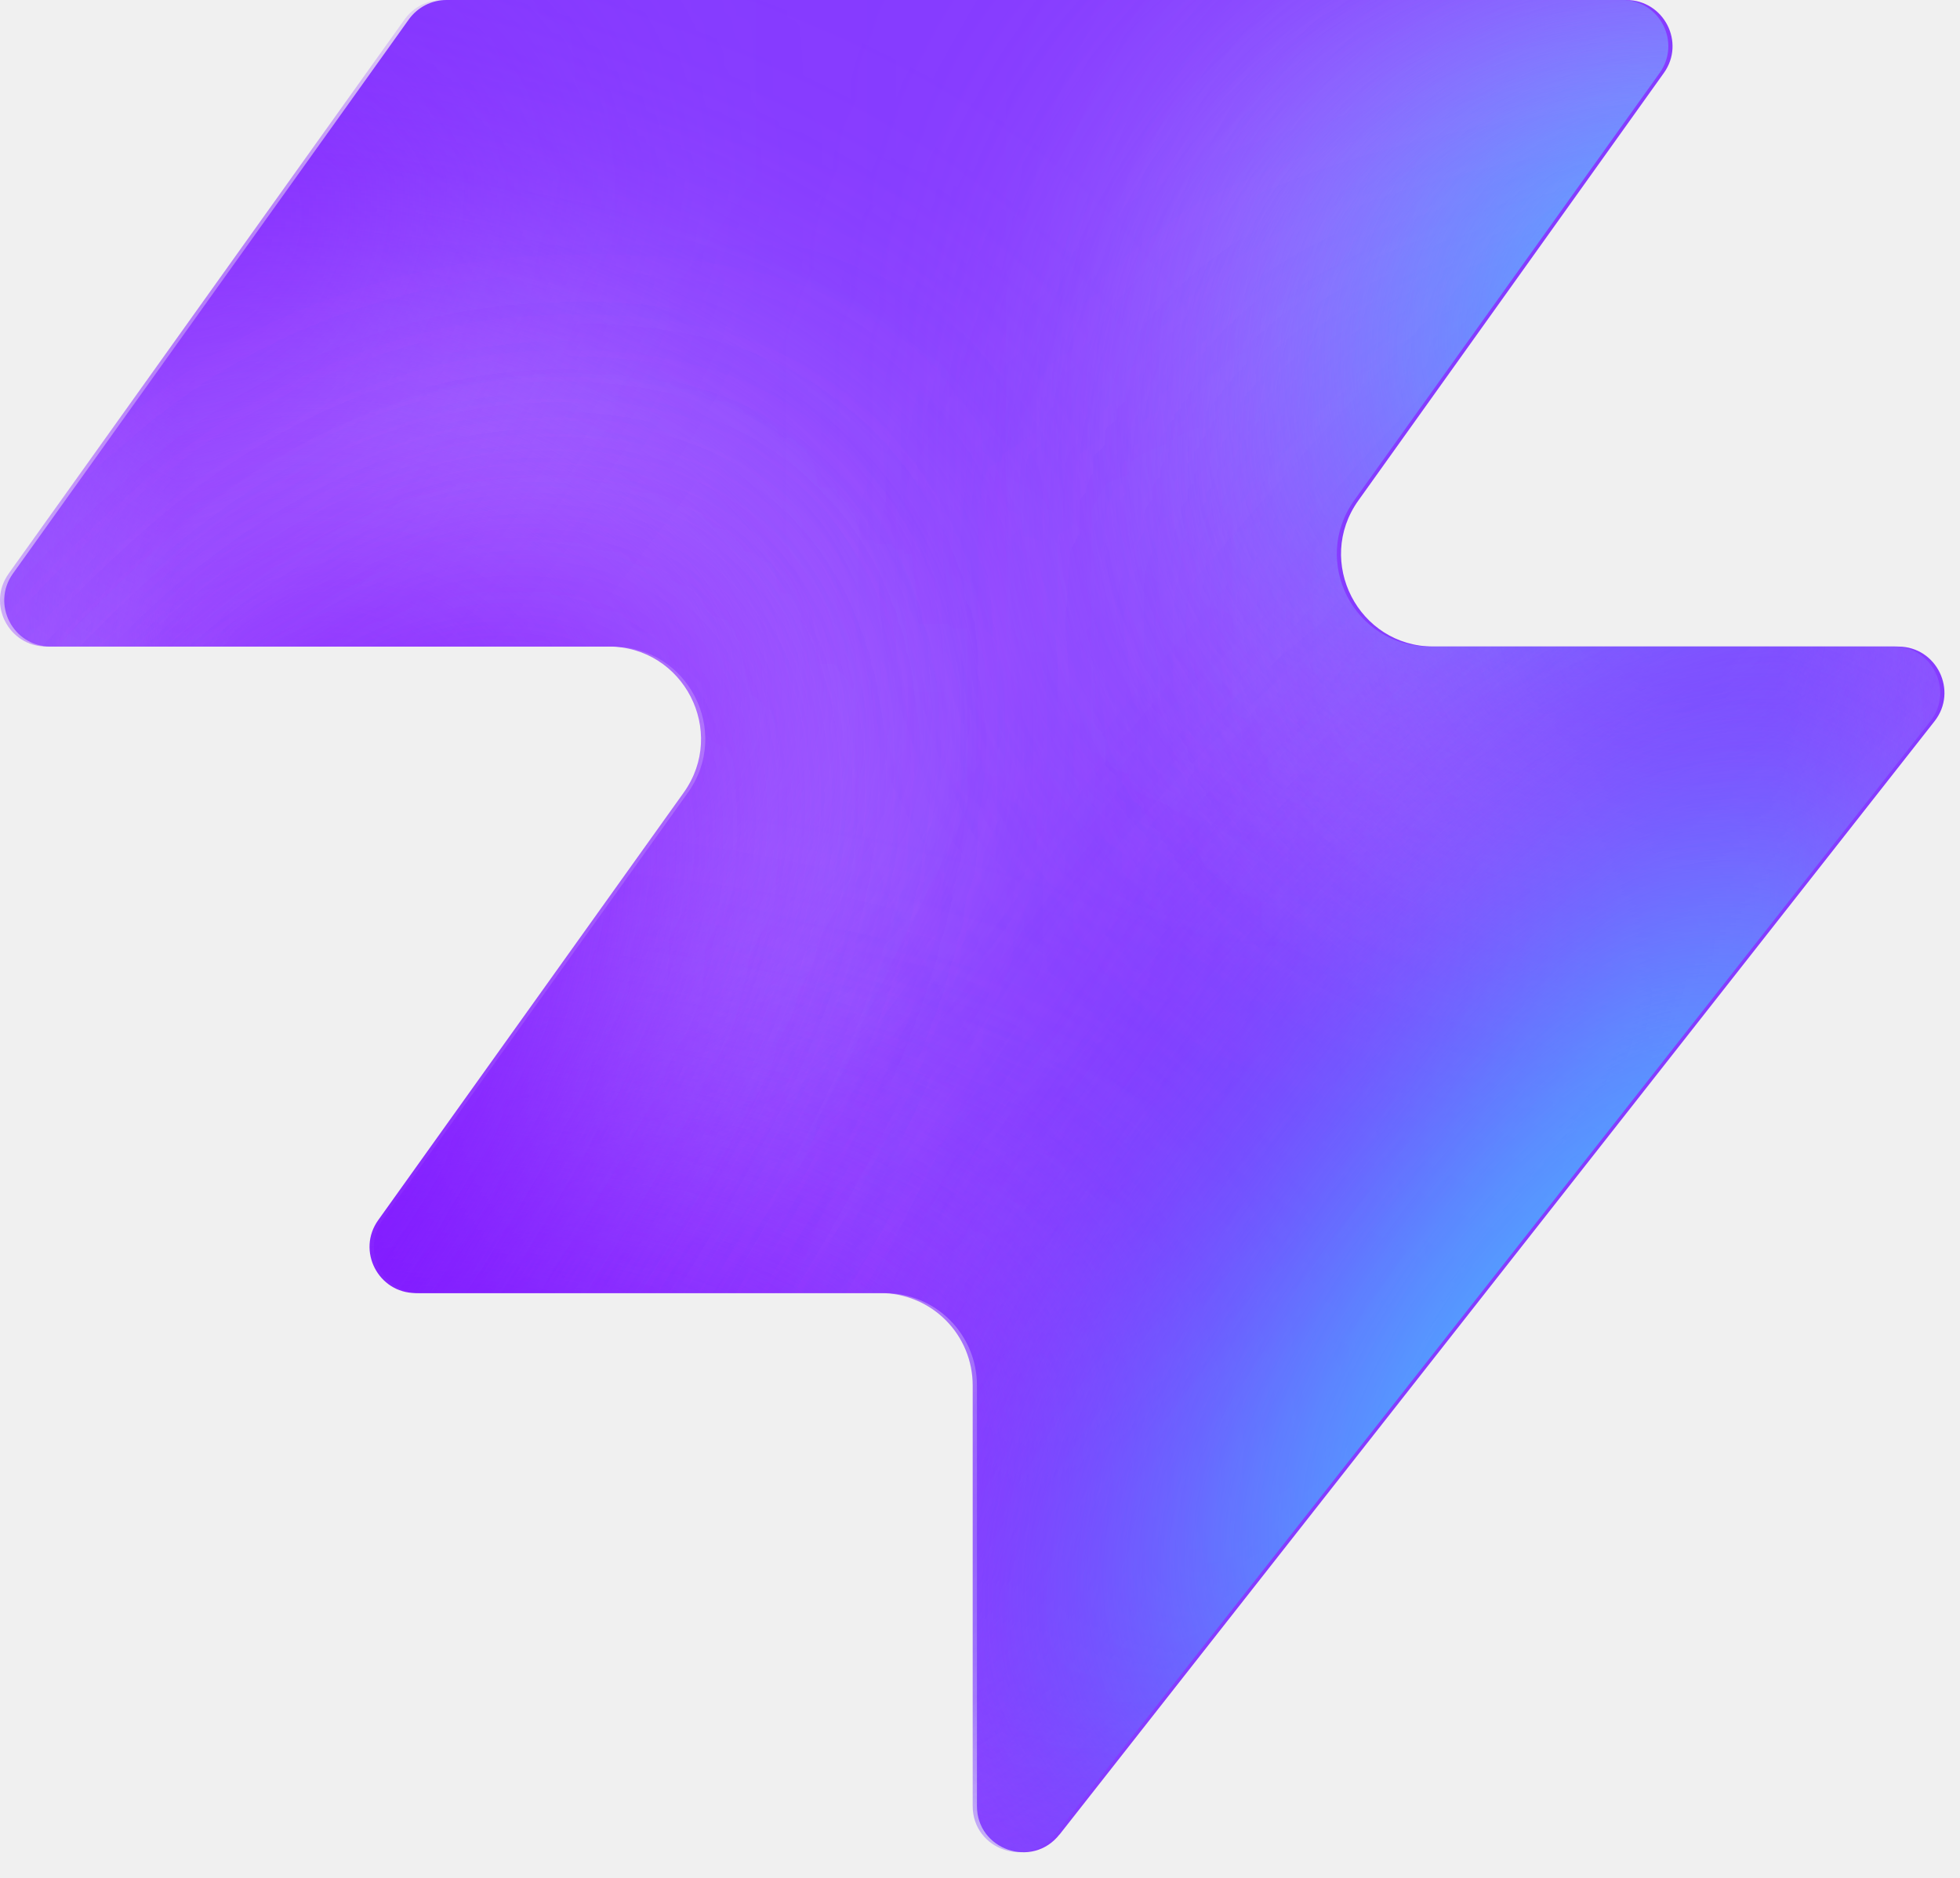
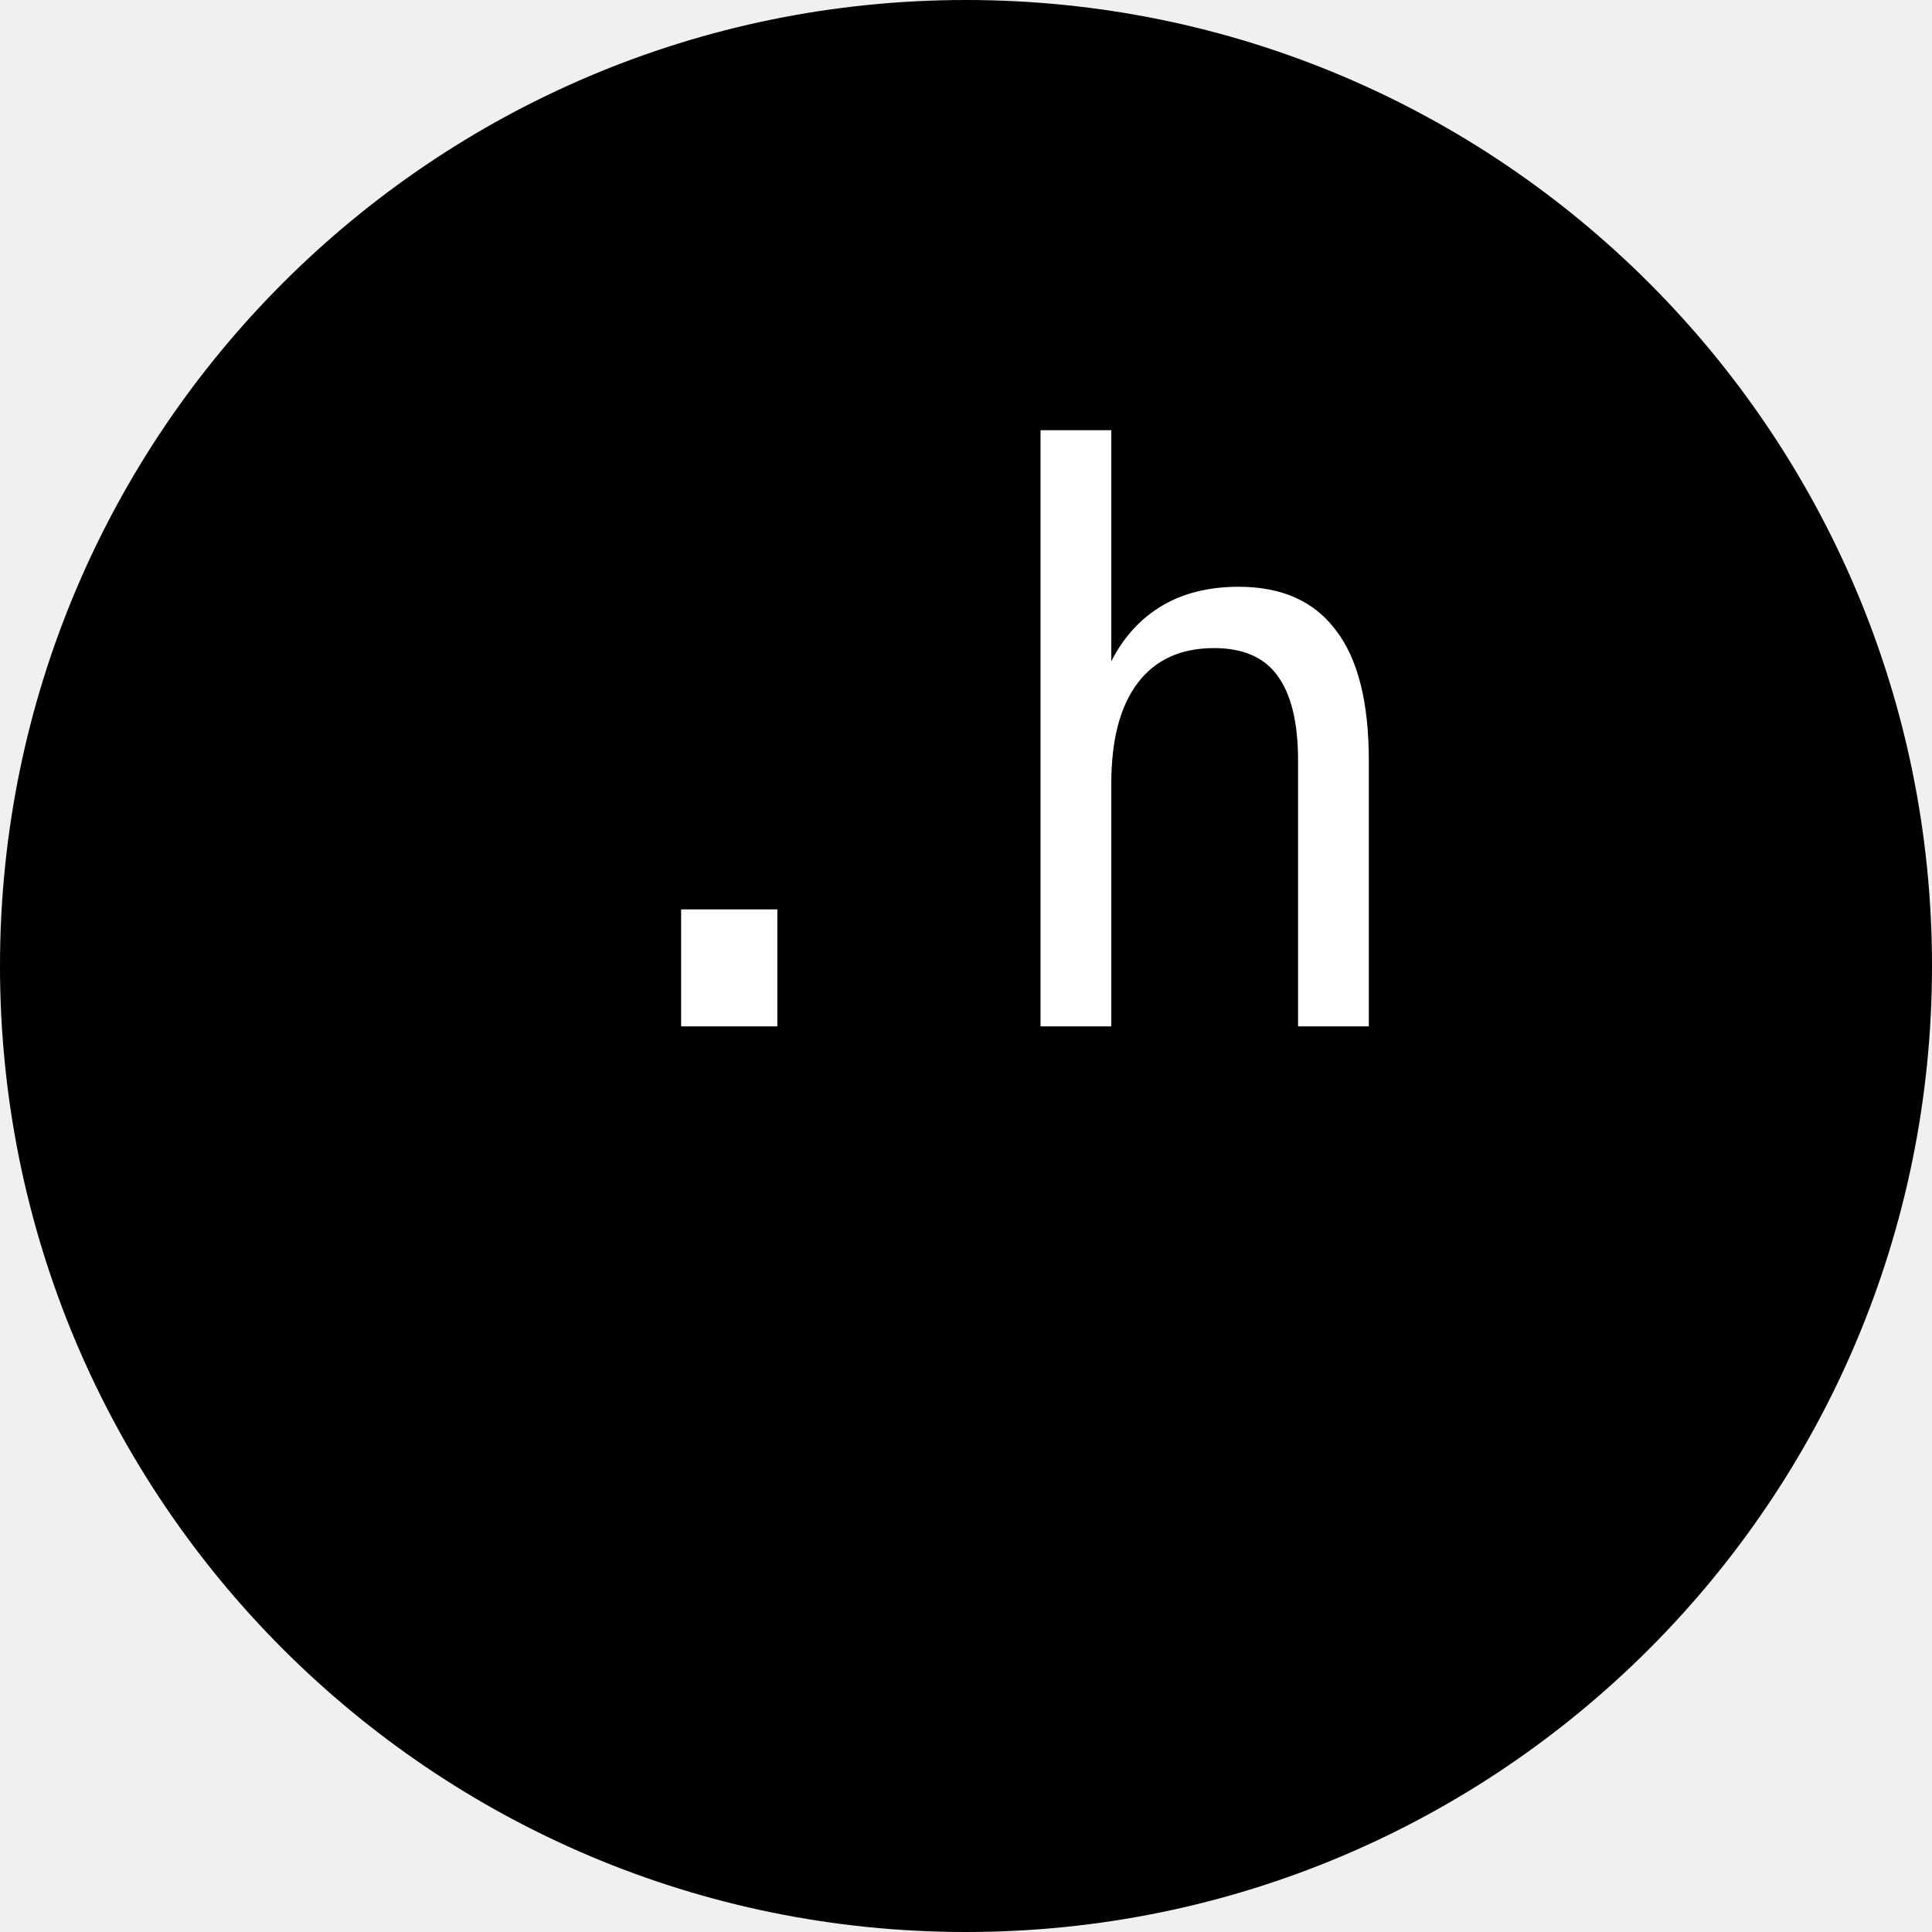
- <svg xmlns="http://www.w3.org/2000/svg" width="48" height="46" fill="none" viewBox="0 0 48 46">
-   <path fill="#863bff" d="M25.946 44.938c-.664.845-2.021.375-2.021-.698V33.937a2.26 2.26 0 0 0-2.262-2.262H10.287c-.92 0-1.456-1.04-.92-1.788l7.48-10.471c1.07-1.497 0-3.578-1.842-3.578H1.237c-.92 0-1.456-1.04-.92-1.788L10.013.474c.214-.297.556-.474.92-.474h28.894c.92 0 1.456 1.04.92 1.788l-7.48 10.471c-1.07 1.498 0 3.579 1.842 3.579h11.377c.943 0 1.473 1.088.89 1.83L25.947 44.94z" style="fill:#863bff;fill:color(display-p3 .525 .23 1);fill-opacity:1" />
-   <mask id="a" width="48" height="46" x="0" y="0" maskUnits="userSpaceOnUse" style="mask-type:alpha">
-     <path fill="#000" d="M25.842 44.938c-.664.844-2.021.375-2.021-.698V33.937a2.26 2.26 0 0 0-2.262-2.262H10.183c-.92 0-1.456-1.04-.92-1.788l7.48-10.471c1.07-1.498 0-3.579-1.842-3.579H1.133c-.92 0-1.456-1.04-.92-1.787L9.91.473c.214-.297.556-.474.92-.474h28.894c.92 0 1.456 1.04.92 1.788l-7.48 10.471c-1.07 1.498 0 3.578 1.842 3.578h11.377c.943 0 1.473 1.088.89 1.832L25.843 44.94z" style="fill:#000;fill-opacity:1" />
-   </mask>
-   <g mask="url(#a)">
-     <g filter="url(#b)">
-       <ellipse cx="5.508" cy="14.704" fill="#ede6ff" rx="5.508" ry="14.704" style="fill:#ede6ff;fill:color(display-p3 .927 .903 1);fill-opacity:1" transform="matrix(.00324 1 1 -.00324 -4.47 31.516)" />
-     </g>
-     <g filter="url(#c)">
-       <ellipse cx="10.399" cy="29.851" fill="#ede6ff" rx="10.399" ry="29.851" style="fill:#ede6ff;fill:color(display-p3 .927 .903 1);fill-opacity:1" transform="matrix(.00324 1 1 -.00324 -39.328 7.883)" />
-     </g>
-     <g filter="url(#d)">
-       <ellipse cx="5.508" cy="30.487" fill="#7e14ff" rx="5.508" ry="30.487" style="fill:#7e14ff;fill:color(display-p3 .492 .077 1);fill-opacity:1" transform="rotate(89.814 -25.913 -14.639)scale(1 -1)" />
-     </g>
-     <g filter="url(#e)">
-       <ellipse cx="5.508" cy="30.599" fill="#7e14ff" rx="5.508" ry="30.599" style="fill:#7e14ff;fill:color(display-p3 .492 .077 1);fill-opacity:1" transform="rotate(89.814 -32.644 -3.334)scale(1 -1)" />
-     </g>
-     <g filter="url(#f)">
-       <ellipse cx="5.508" cy="30.599" fill="#7e14ff" rx="5.508" ry="30.599" style="fill:#7e14ff;fill:color(display-p3 .492 .077 1);fill-opacity:1" transform="matrix(.00324 1 1 -.00324 -34.34 30.47)" />
-     </g>
-     <g filter="url(#g)">
-       <ellipse cx="14.072" cy="22.078" fill="#ede6ff" rx="14.072" ry="22.078" style="fill:#ede6ff;fill:color(display-p3 .927 .903 1);fill-opacity:1" transform="rotate(93.35 24.506 48.493)scale(-1 1)" />
-     </g>
-     <g filter="url(#h)">
-       <ellipse cx="3.47" cy="21.501" fill="#7e14ff" rx="3.47" ry="21.501" style="fill:#7e14ff;fill:color(display-p3 .492 .077 1);fill-opacity:1" transform="rotate(89.009 28.708 47.59)scale(-1 1)" />
-     </g>
-     <g filter="url(#i)">
-       <ellipse cx="3.47" cy="21.501" fill="#7e14ff" rx="3.47" ry="21.501" style="fill:#7e14ff;fill:color(display-p3 .492 .077 1);fill-opacity:1" transform="rotate(89.009 28.708 47.59)scale(-1 1)" />
-     </g>
-     <g filter="url(#j)">
-       <ellipse cx=".387" cy="8.972" fill="#7e14ff" rx="4.407" ry="29.108" style="fill:#7e14ff;fill:color(display-p3 .492 .077 1);fill-opacity:1" transform="rotate(39.51 .387 8.972)" />
-     </g>
-     <g filter="url(#k)">
-       <ellipse cx="47.523" cy="-6.092" fill="#7e14ff" rx="4.407" ry="29.108" style="fill:#7e14ff;fill:color(display-p3 .492 .077 1);fill-opacity:1" transform="rotate(37.892 47.523 -6.092)" />
-     </g>
-     <g filter="url(#l)">
-       <ellipse cx="41.412" cy="6.333" fill="#47bfff" rx="5.971" ry="9.665" style="fill:#47bfff;fill:color(display-p3 .28 .748 1);fill-opacity:1" transform="rotate(37.892 41.412 6.333)" />
-     </g>
-     <g filter="url(#m)">
-       <ellipse cx="-1.879" cy="38.332" fill="#7e14ff" rx="4.407" ry="29.108" style="fill:#7e14ff;fill:color(display-p3 .492 .077 1);fill-opacity:1" transform="rotate(37.892 -1.88 38.332)" />
-     </g>
-     <g filter="url(#n)">
-       <ellipse cx="-1.879" cy="38.332" fill="#7e14ff" rx="4.407" ry="29.108" style="fill:#7e14ff;fill:color(display-p3 .492 .077 1);fill-opacity:1" transform="rotate(37.892 -1.88 38.332)" />
-     </g>
-     <g filter="url(#o)">
-       <ellipse cx="35.651" cy="29.907" fill="#7e14ff" rx="4.407" ry="29.108" style="fill:#7e14ff;fill:color(display-p3 .492 .077 1);fill-opacity:1" transform="rotate(37.892 35.651 29.907)" />
-     </g>
-     <g filter="url(#p)">
-       <ellipse cx="38.418" cy="32.4" fill="#47bfff" rx="5.971" ry="15.297" style="fill:#47bfff;fill:color(display-p3 .28 .748 1);fill-opacity:1" transform="rotate(37.892 38.418 32.4)" />
-     </g>
-   </g>
-   <defs>
-     <filter id="b" width="60.045" height="41.654" x="-19.77" y="16.149" color-interpolation-filters="sRGB" filterUnits="userSpaceOnUse">
-       <feFlood flood-opacity="0" result="BackgroundImageFix" />
-       <feBlend in="SourceGraphic" in2="BackgroundImageFix" result="shape" />
-       <feGaussianBlur result="effect1_foregroundBlur_2002_17158" stdDeviation="7.659" />
-     </filter>
-     <filter id="c" width="90.34" height="51.437" x="-54.613" y="-7.533" color-interpolation-filters="sRGB" filterUnits="userSpaceOnUse">
-       <feFlood flood-opacity="0" result="BackgroundImageFix" />
-       <feBlend in="SourceGraphic" in2="BackgroundImageFix" result="shape" />
-       <feGaussianBlur result="effect1_foregroundBlur_2002_17158" stdDeviation="7.659" />
-     </filter>
-     <filter id="d" width="79.355" height="29.4" x="-49.64" y="2.03" color-interpolation-filters="sRGB" filterUnits="userSpaceOnUse">
-       <feFlood flood-opacity="0" result="BackgroundImageFix" />
-       <feBlend in="SourceGraphic" in2="BackgroundImageFix" result="shape" />
-       <feGaussianBlur result="effect1_foregroundBlur_2002_17158" stdDeviation="4.596" />
-     </filter>
-     <filter id="e" width="79.579" height="29.4" x="-45.045" y="20.029" color-interpolation-filters="sRGB" filterUnits="userSpaceOnUse">
-       <feFlood flood-opacity="0" result="BackgroundImageFix" />
-       <feBlend in="SourceGraphic" in2="BackgroundImageFix" result="shape" />
-       <feGaussianBlur result="effect1_foregroundBlur_2002_17158" stdDeviation="4.596" />
-     </filter>
-     <filter id="f" width="79.579" height="29.4" x="-43.513" y="21.178" color-interpolation-filters="sRGB" filterUnits="userSpaceOnUse">
-       <feFlood flood-opacity="0" result="BackgroundImageFix" />
-       <feBlend in="SourceGraphic" in2="BackgroundImageFix" result="shape" />
-       <feGaussianBlur result="effect1_foregroundBlur_2002_17158" stdDeviation="4.596" />
-     </filter>
-     <filter id="g" width="74.749" height="58.852" x="15.756" y="-17.901" color-interpolation-filters="sRGB" filterUnits="userSpaceOnUse">
-       <feFlood flood-opacity="0" result="BackgroundImageFix" />
-       <feBlend in="SourceGraphic" in2="BackgroundImageFix" result="shape" />
-       <feGaussianBlur result="effect1_foregroundBlur_2002_17158" stdDeviation="7.659" />
-     </filter>
-     <filter id="h" width="61.377" height="25.362" x="23.548" y="2.284" color-interpolation-filters="sRGB" filterUnits="userSpaceOnUse">
-       <feFlood flood-opacity="0" result="BackgroundImageFix" />
-       <feBlend in="SourceGraphic" in2="BackgroundImageFix" result="shape" />
-       <feGaussianBlur result="effect1_foregroundBlur_2002_17158" stdDeviation="4.596" />
-     </filter>
-     <filter id="i" width="61.377" height="25.362" x="23.548" y="2.284" color-interpolation-filters="sRGB" filterUnits="userSpaceOnUse">
-       <feFlood flood-opacity="0" result="BackgroundImageFix" />
-       <feBlend in="SourceGraphic" in2="BackgroundImageFix" result="shape" />
-       <feGaussianBlur result="effect1_foregroundBlur_2002_17158" stdDeviation="4.596" />
-     </filter>
-     <filter id="j" width="56.045" height="63.649" x="-27.636" y="-22.853" color-interpolation-filters="sRGB" filterUnits="userSpaceOnUse">
-       <feFlood flood-opacity="0" result="BackgroundImageFix" />
-       <feBlend in="SourceGraphic" in2="BackgroundImageFix" result="shape" />
-       <feGaussianBlur result="effect1_foregroundBlur_2002_17158" stdDeviation="4.596" />
-     </filter>
-     <filter id="k" width="54.814" height="64.646" x="20.116" y="-38.415" color-interpolation-filters="sRGB" filterUnits="userSpaceOnUse">
-       <feFlood flood-opacity="0" result="BackgroundImageFix" />
-       <feBlend in="SourceGraphic" in2="BackgroundImageFix" result="shape" />
-       <feGaussianBlur result="effect1_foregroundBlur_2002_17158" stdDeviation="4.596" />
-     </filter>
-     <filter id="l" width="33.541" height="35.313" x="24.641" y="-11.323" color-interpolation-filters="sRGB" filterUnits="userSpaceOnUse">
-       <feFlood flood-opacity="0" result="BackgroundImageFix" />
-       <feBlend in="SourceGraphic" in2="BackgroundImageFix" result="shape" />
-       <feGaussianBlur result="effect1_foregroundBlur_2002_17158" stdDeviation="4.596" />
-     </filter>
-     <filter id="m" width="54.814" height="64.646" x="-29.286" y="6.009" color-interpolation-filters="sRGB" filterUnits="userSpaceOnUse">
-       <feFlood flood-opacity="0" result="BackgroundImageFix" />
-       <feBlend in="SourceGraphic" in2="BackgroundImageFix" result="shape" />
-       <feGaussianBlur result="effect1_foregroundBlur_2002_17158" stdDeviation="4.596" />
-     </filter>
-     <filter id="n" width="54.814" height="64.646" x="-29.286" y="6.009" color-interpolation-filters="sRGB" filterUnits="userSpaceOnUse">
-       <feFlood flood-opacity="0" result="BackgroundImageFix" />
-       <feBlend in="SourceGraphic" in2="BackgroundImageFix" result="shape" />
-       <feGaussianBlur result="effect1_foregroundBlur_2002_17158" stdDeviation="4.596" />
-     </filter>
-     <filter id="o" width="54.814" height="64.646" x="8.244" y="-2.416" color-interpolation-filters="sRGB" filterUnits="userSpaceOnUse">
-       <feFlood flood-opacity="0" result="BackgroundImageFix" />
-       <feBlend in="SourceGraphic" in2="BackgroundImageFix" result="shape" />
-       <feGaussianBlur result="effect1_foregroundBlur_2002_17158" stdDeviation="4.596" />
-     </filter>
-     <filter id="p" width="39.409" height="43.623" x="18.713" y="10.588" color-interpolation-filters="sRGB" filterUnits="userSpaceOnUse">
-       <feFlood flood-opacity="0" result="BackgroundImageFix" />
-       <feBlend in="SourceGraphic" in2="BackgroundImageFix" result="shape" />
-       <feGaussianBlur result="effect1_foregroundBlur_2002_17158" stdDeviation="4.596" />
-     </filter>
-   </defs>
+ <svg xmlns="http://www.w3.org/2000/svg" viewBox="0 0 32 32" role="img" aria-label=".h">
+   <circle cx="16" cy="16" r="16" fill="#000000" />
+   <text x="16" y="17" text-anchor="middle" fill="#ffffff" font-family="ui-monospace, 'Cascadia Mono', 'Segoe UI Mono', 'Roboto Mono', monospace" font-size="13" font-weight="300">.h</text>
</svg>
